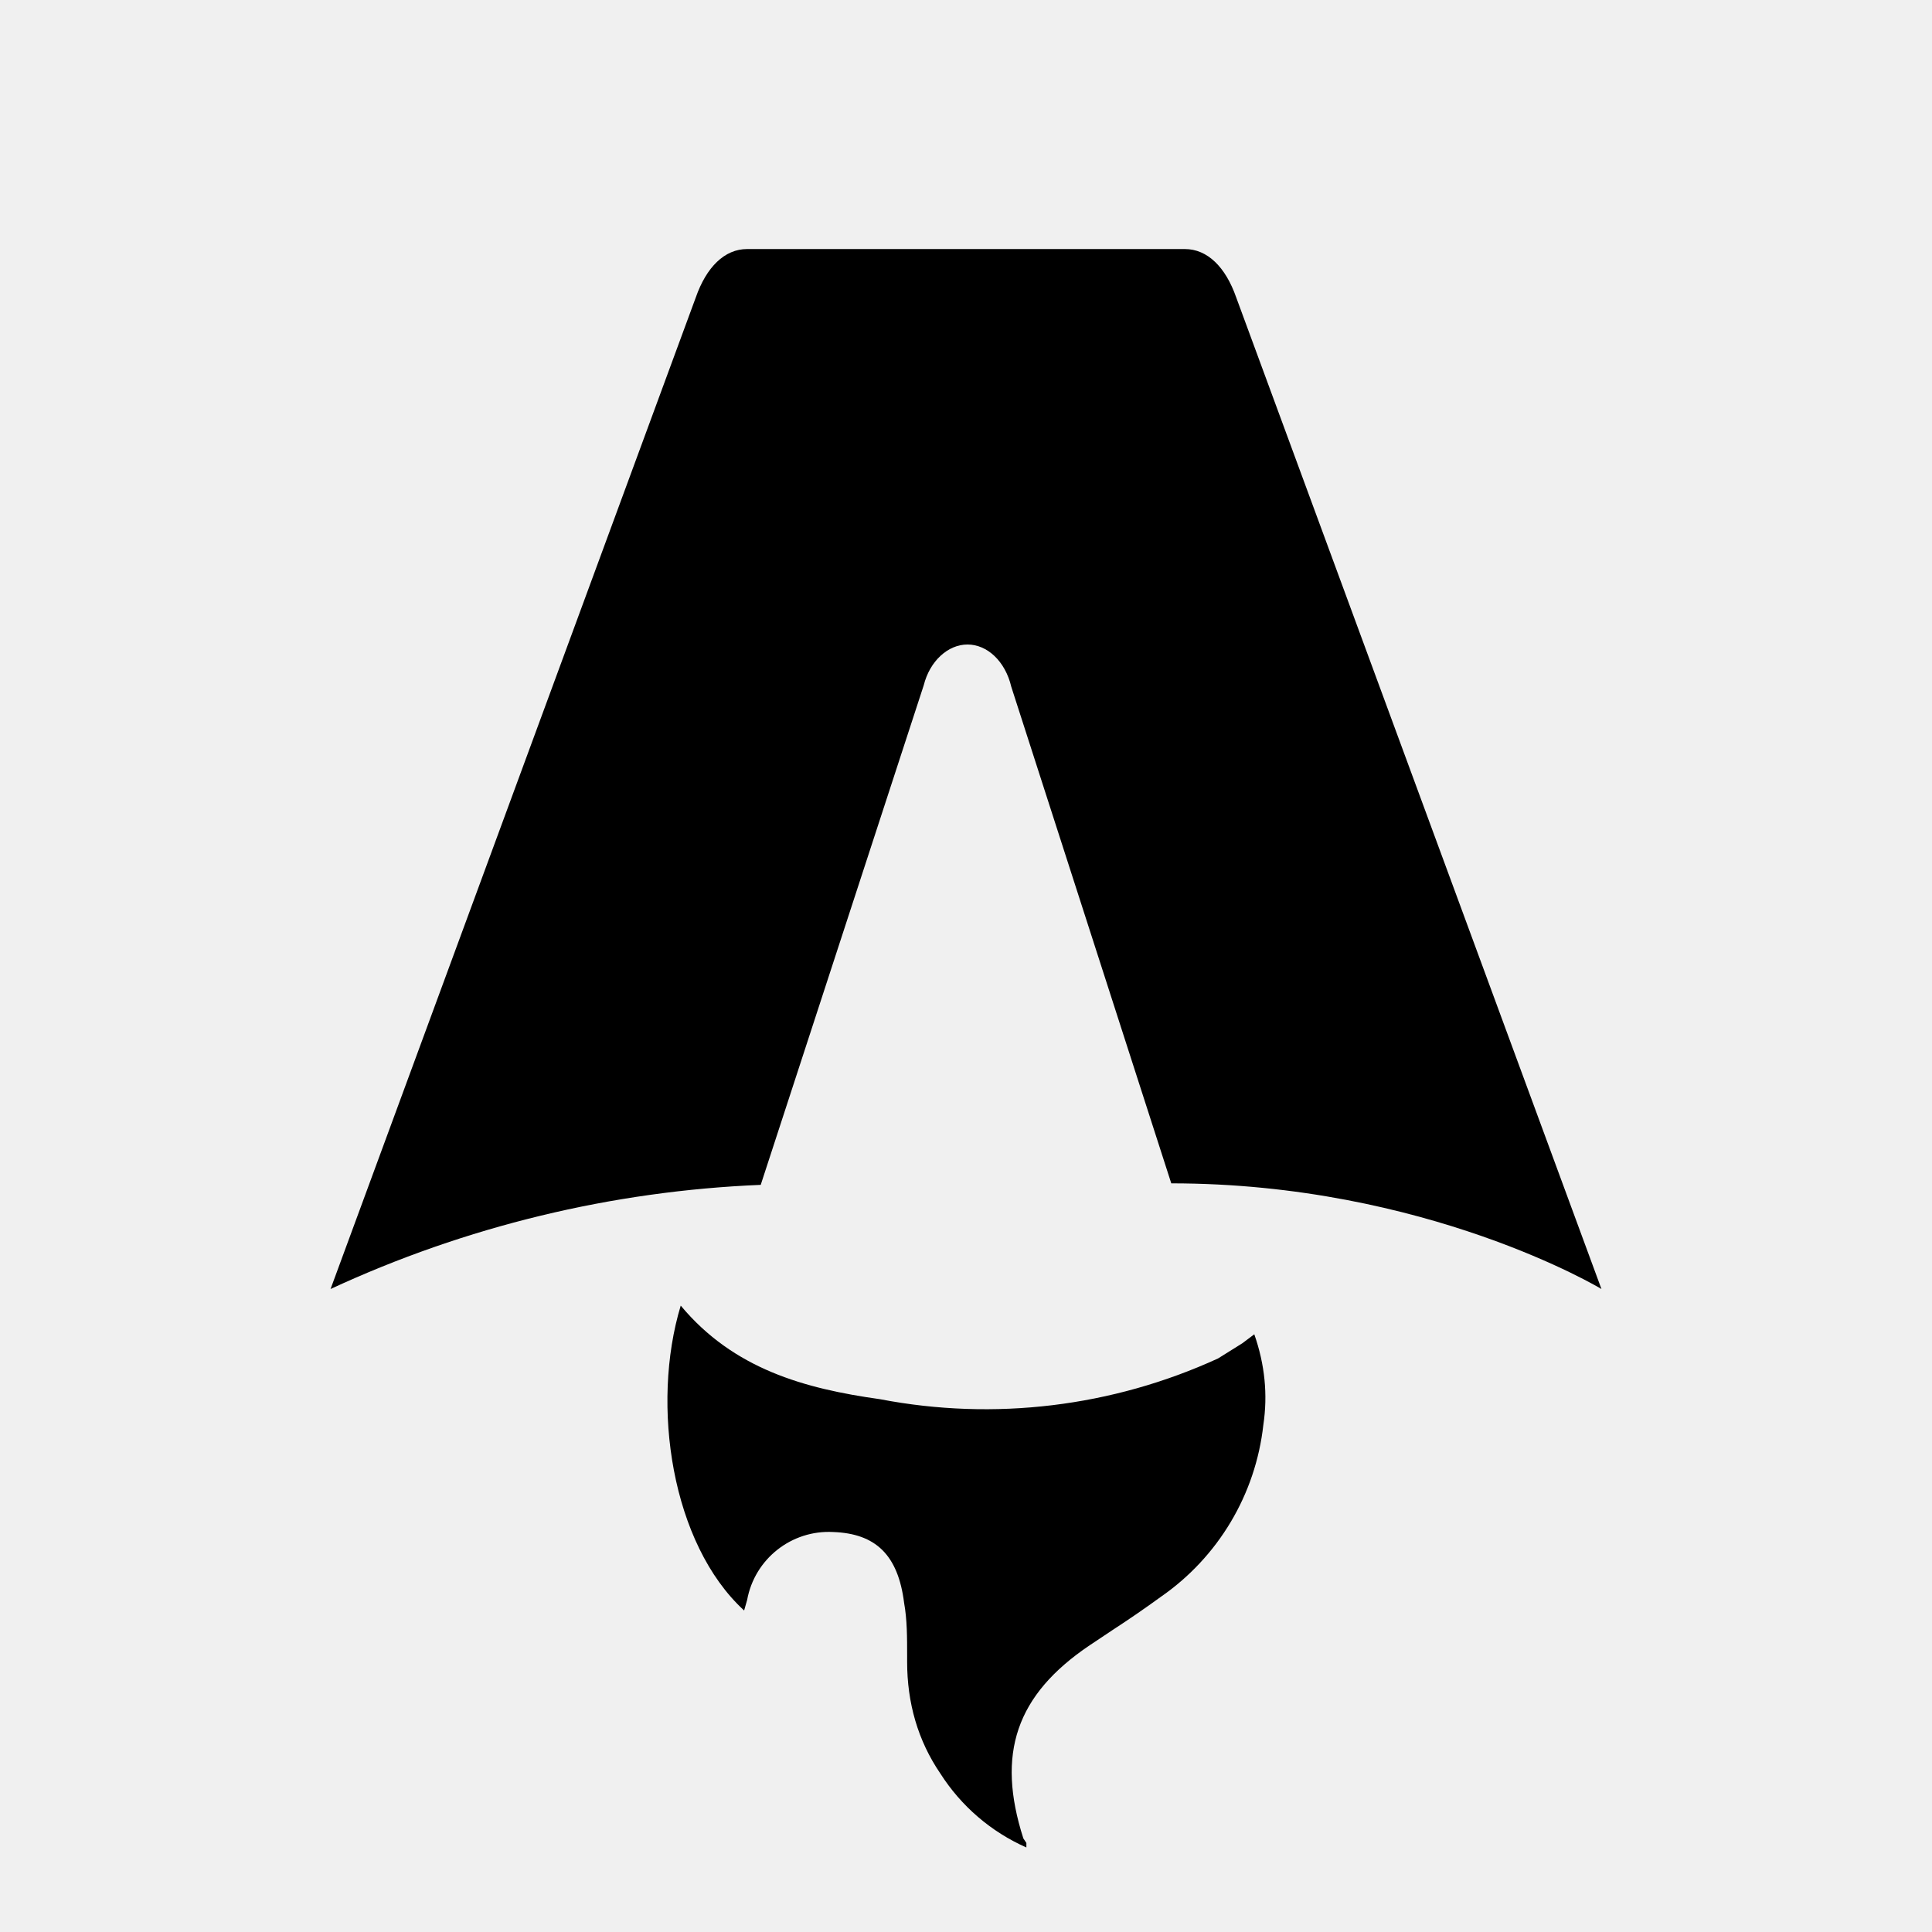
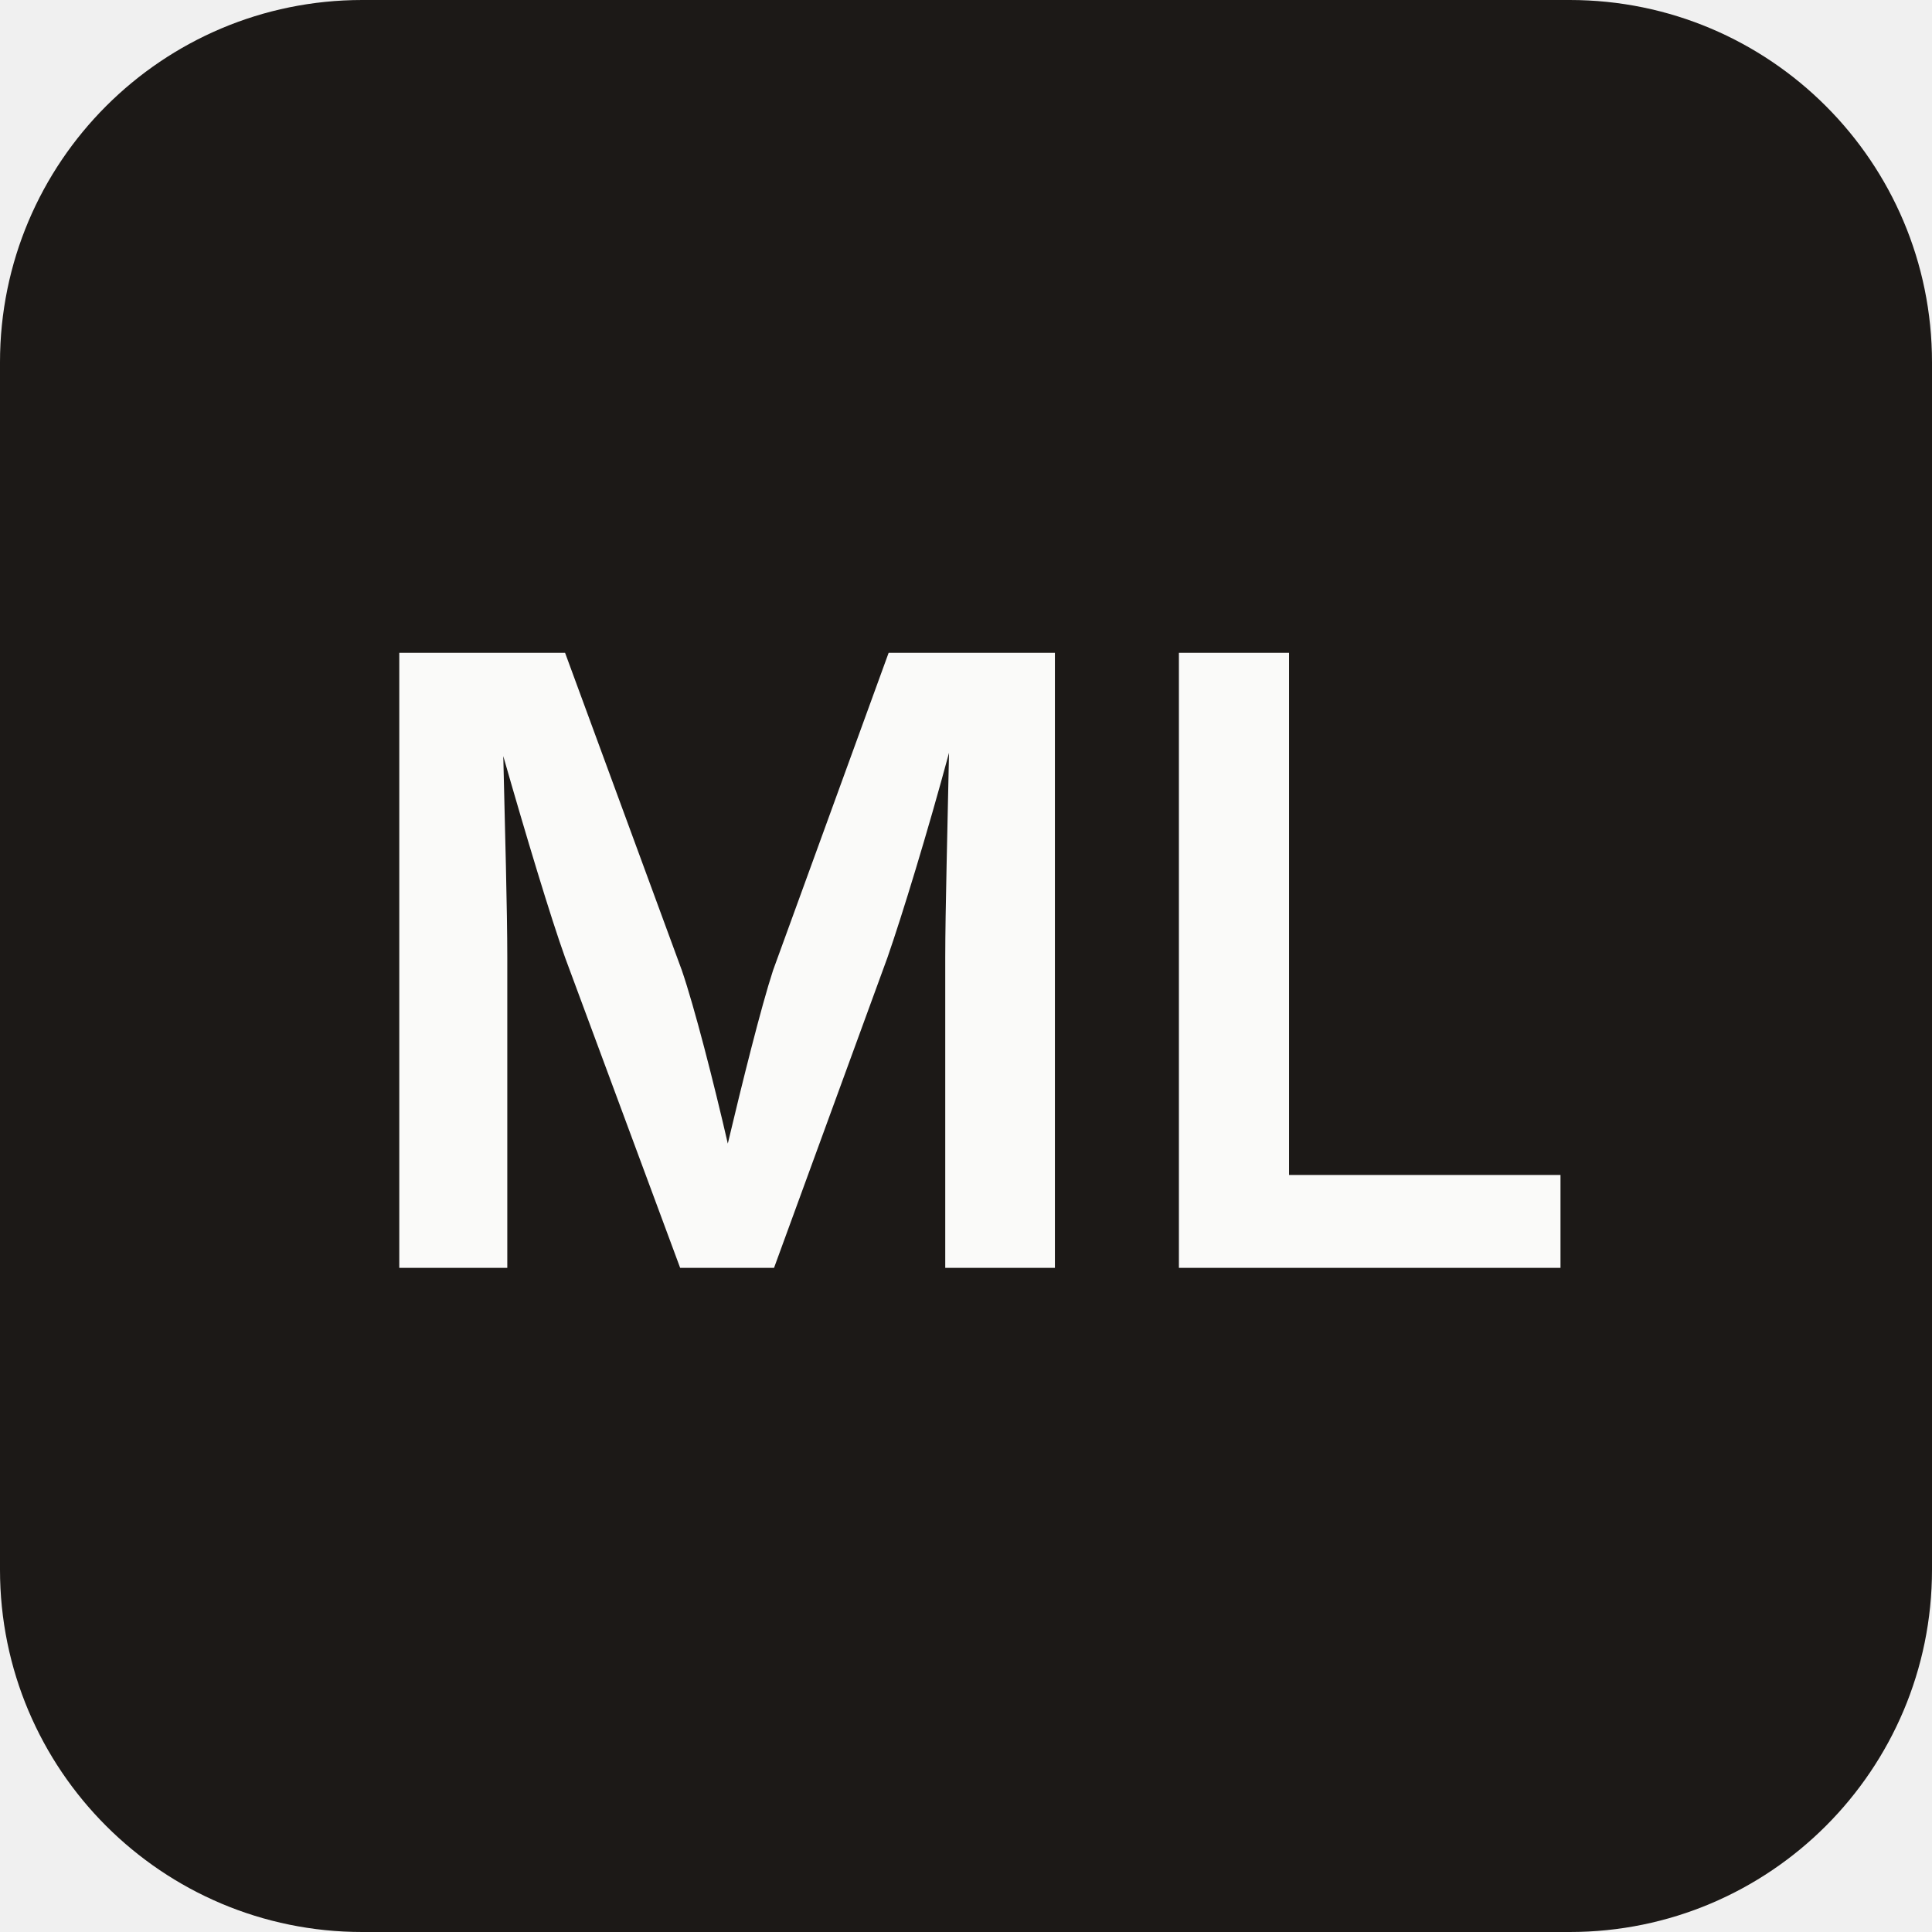
- <svg xmlns="http://www.w3.org/2000/svg" fill="none" viewBox="0 0 128 128">
-   <path d="M50.4 78.5a75.1 75.1 0 0 0-28.5 6.9l24.2-65.7c.7-2 1.9-3.2 3.4-3.2h29c1.5 0 2.7 1.2 3.4 3.2l24.2 65.7s-11.6-7-28.5-7L67 45.5c-.4-1.7-1.6-2.8-2.9-2.8-1.3 0-2.5 1.1-2.9 2.7L50.4 78.5Zm-1.1 28.2Zm-4.2-20.2c-2 6.6-.6 15.8 4.2 20.2a17.5 17.5 0 0 1 .2-.7 5.5 5.5 0 0 1 5.7-4.5c2.8.1 4.3 1.5 4.7 4.7.2 1.1.2 2.3.2 3.5v.4c0 2.7.7 5.2 2.2 7.4a13 13 0 0 0 5.7 4.9v-.3l-.2-.3c-1.8-5.6-.5-9.5 4.4-12.8l1.5-1a73 73 0 0 0 3.2-2.2 16 16 0 0 0 6.8-11.4c.3-2 .1-4-.6-6l-.8.6-1.6 1a37 37 0 0 1-22.4 2.7c-5-.7-9.7-2-13.2-6.2Z" />
-   <style>
-         path { fill: #000; }
-         @media (prefers-color-scheme: dark) {
-             path { fill: #FFF; }
-         }
+ <svg xmlns="http://www.w3.org/2000/svg" viewBox="0 0 128 128">
+   <defs>
+     <style>
+       .bg { fill: #1c1917; }
+       .text { fill: #fafaf9; font-family: system-ui, -apple-system, sans-serif; font-weight: 600; }
+       @media (prefers-color-scheme: light) {
+         .bg { fill: #fafaf9; }
+         .text { fill: #1c1917; }
+       }
    </style>
+   </defs>
+   <rect class="bg" width="128" height="128" rx="24" />
+   <text class="text" x="64" y="84" font-size="56" text-anchor="middle">ML</text>
</svg>
